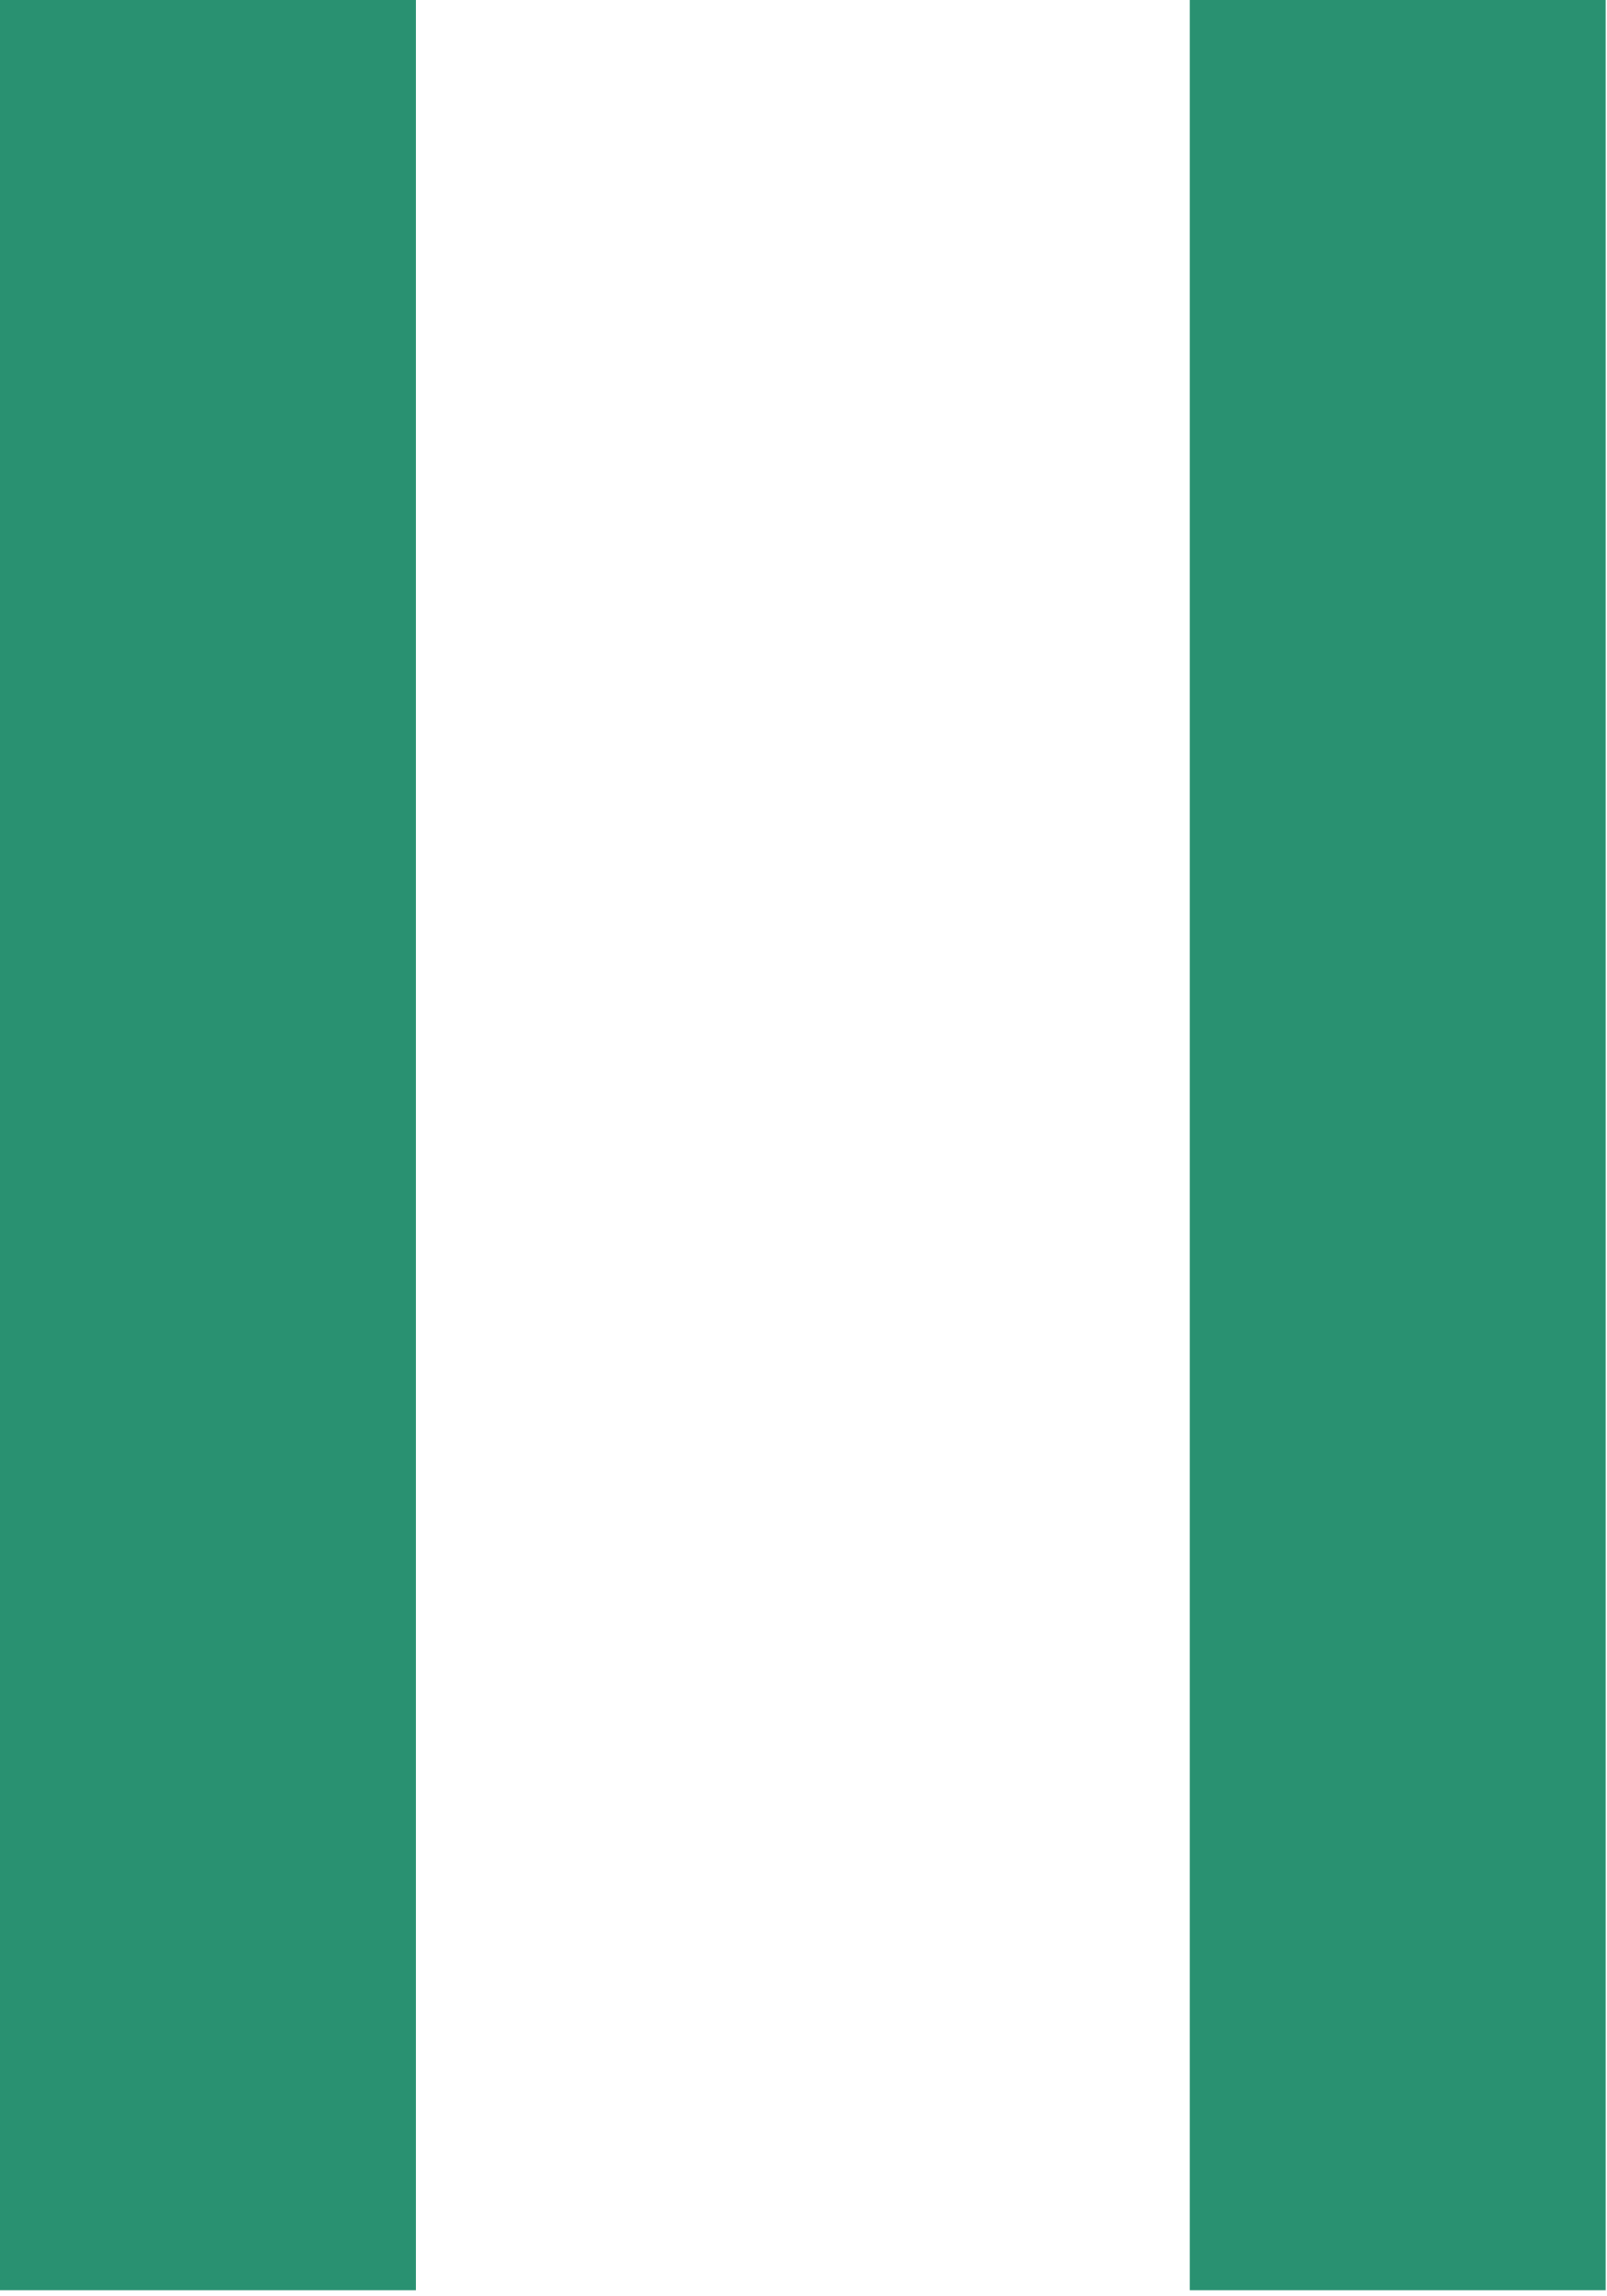
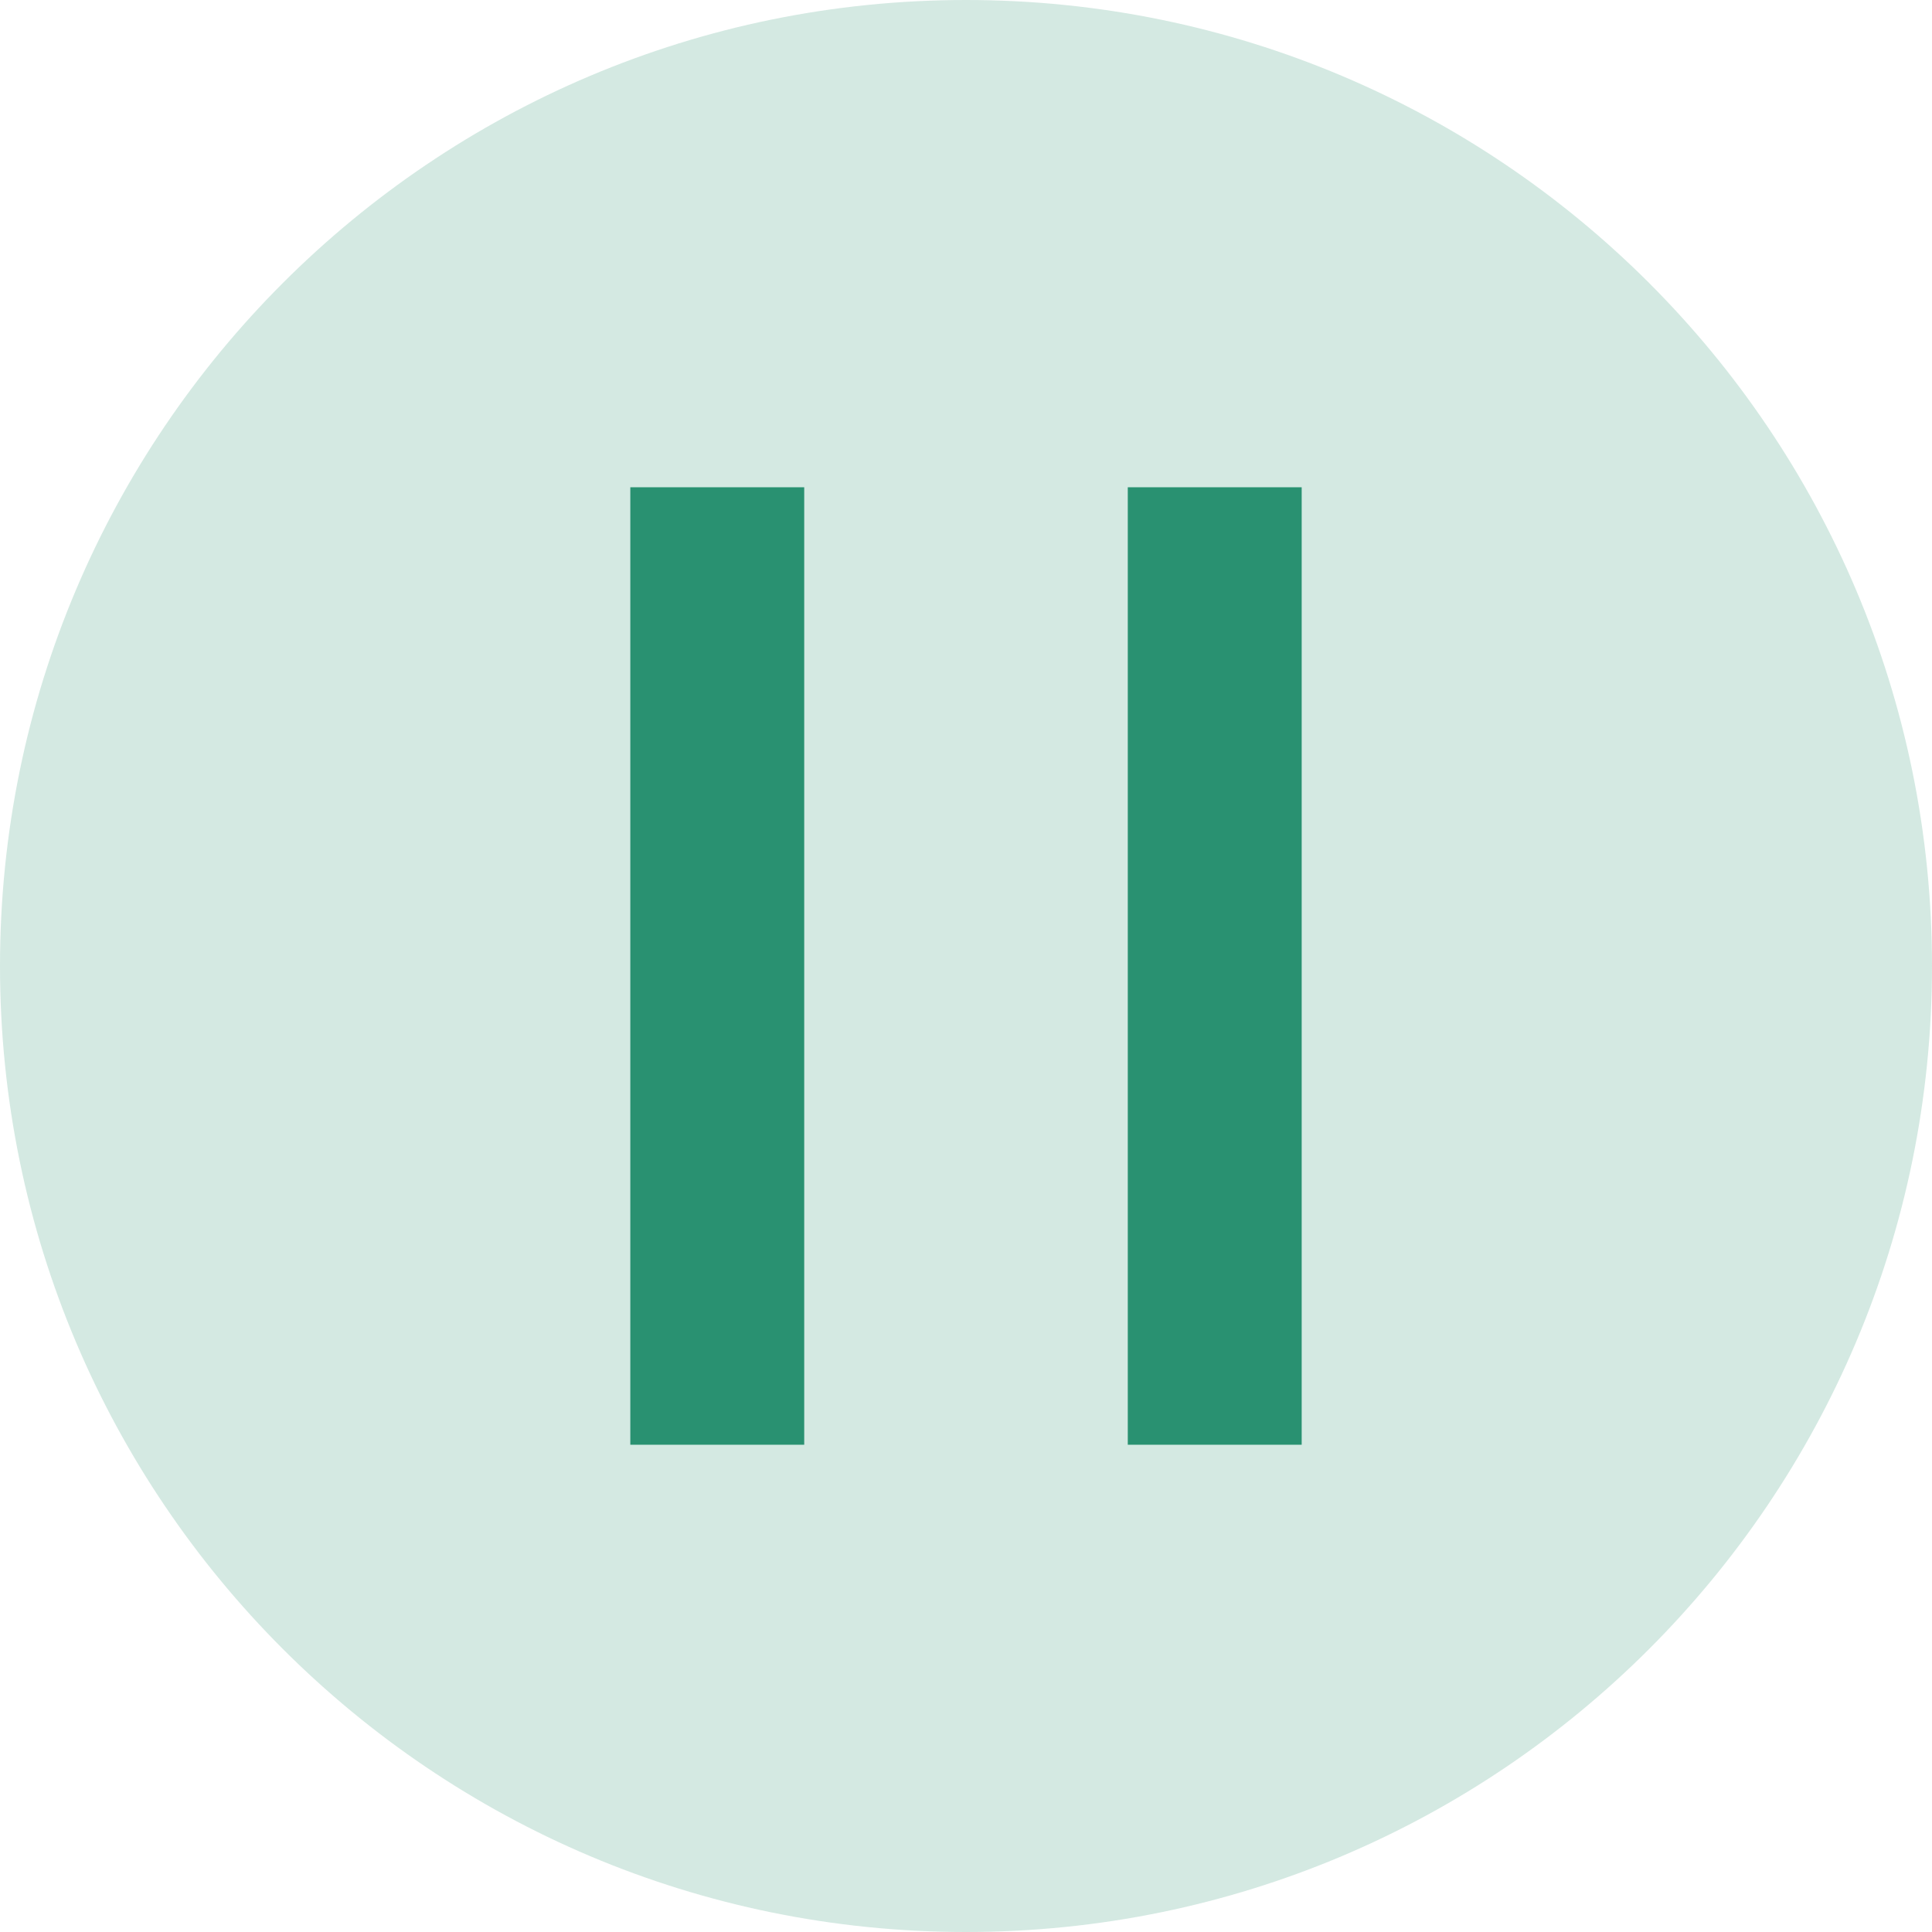
- <svg xmlns="http://www.w3.org/2000/svg" width="196" height="280" viewBox="0 0 196 280" fill="none">
-   <path d="M50.727 0V279.295H0V0H50.727Z" fill="#299171" style="mix-blend-mode:plus-darker" />
-   <path d="M195.839 0V279.295H145.111V0H195.839Z" fill="#299171" style="mix-blend-mode:plus-darker" />
+ <svg xmlns="http://www.w3.org/2000/svg" preserveAspectRatio="none" overflow="visible" style="display: block;" width="563.562" height="563.562" viewBox="0 0 563.562 563.562" fill="none">
+   <g id="Group 43">
+     <rect id="Rectangle 7" width="563.562" height="563.562" rx="281.781" fill="#299171" fill-opacity="0.2" />
+     <g id="Union">
+       <path d="M234.589 142.134V421.428H183.861V142.134H234.589Z" fill="#299171" style="mix-blend-mode:plus-darker" />
+       <path d="M379.7 142.134V421.428H328.973V142.134H379.7Z" fill="#299171" style="mix-blend-mode:plus-darker" />
+     </g>
+   </g>
</svg>
